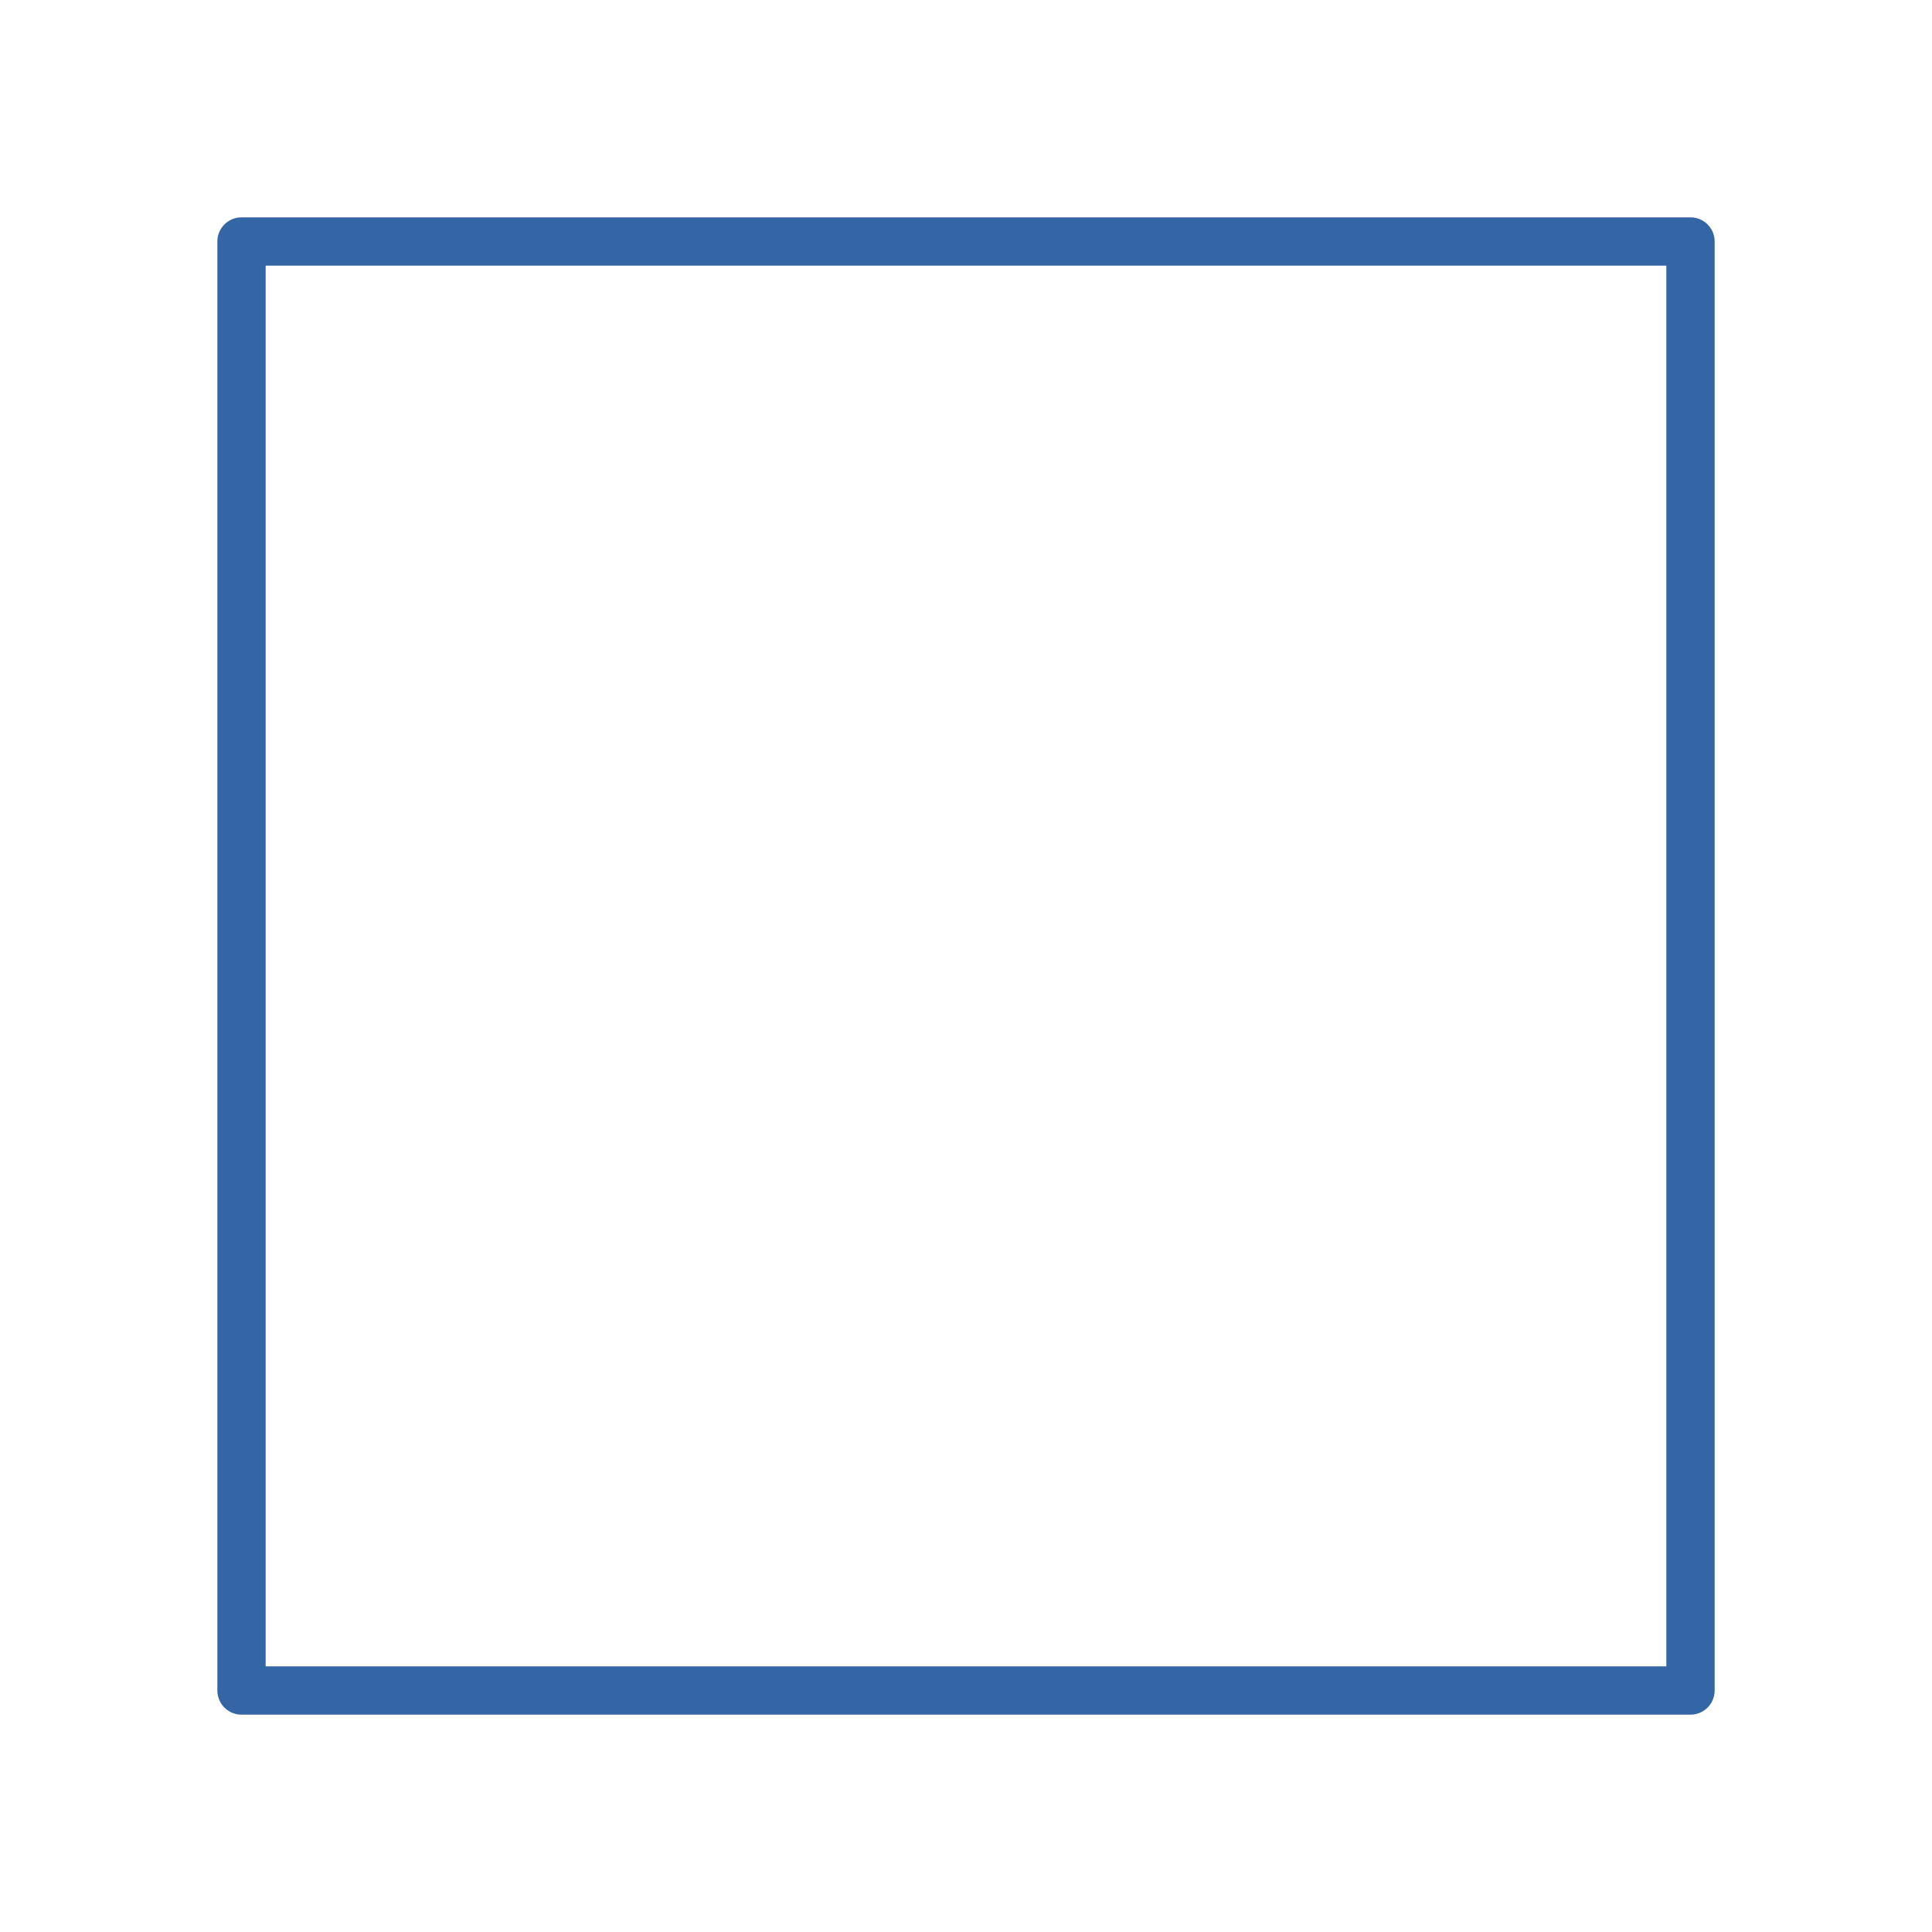
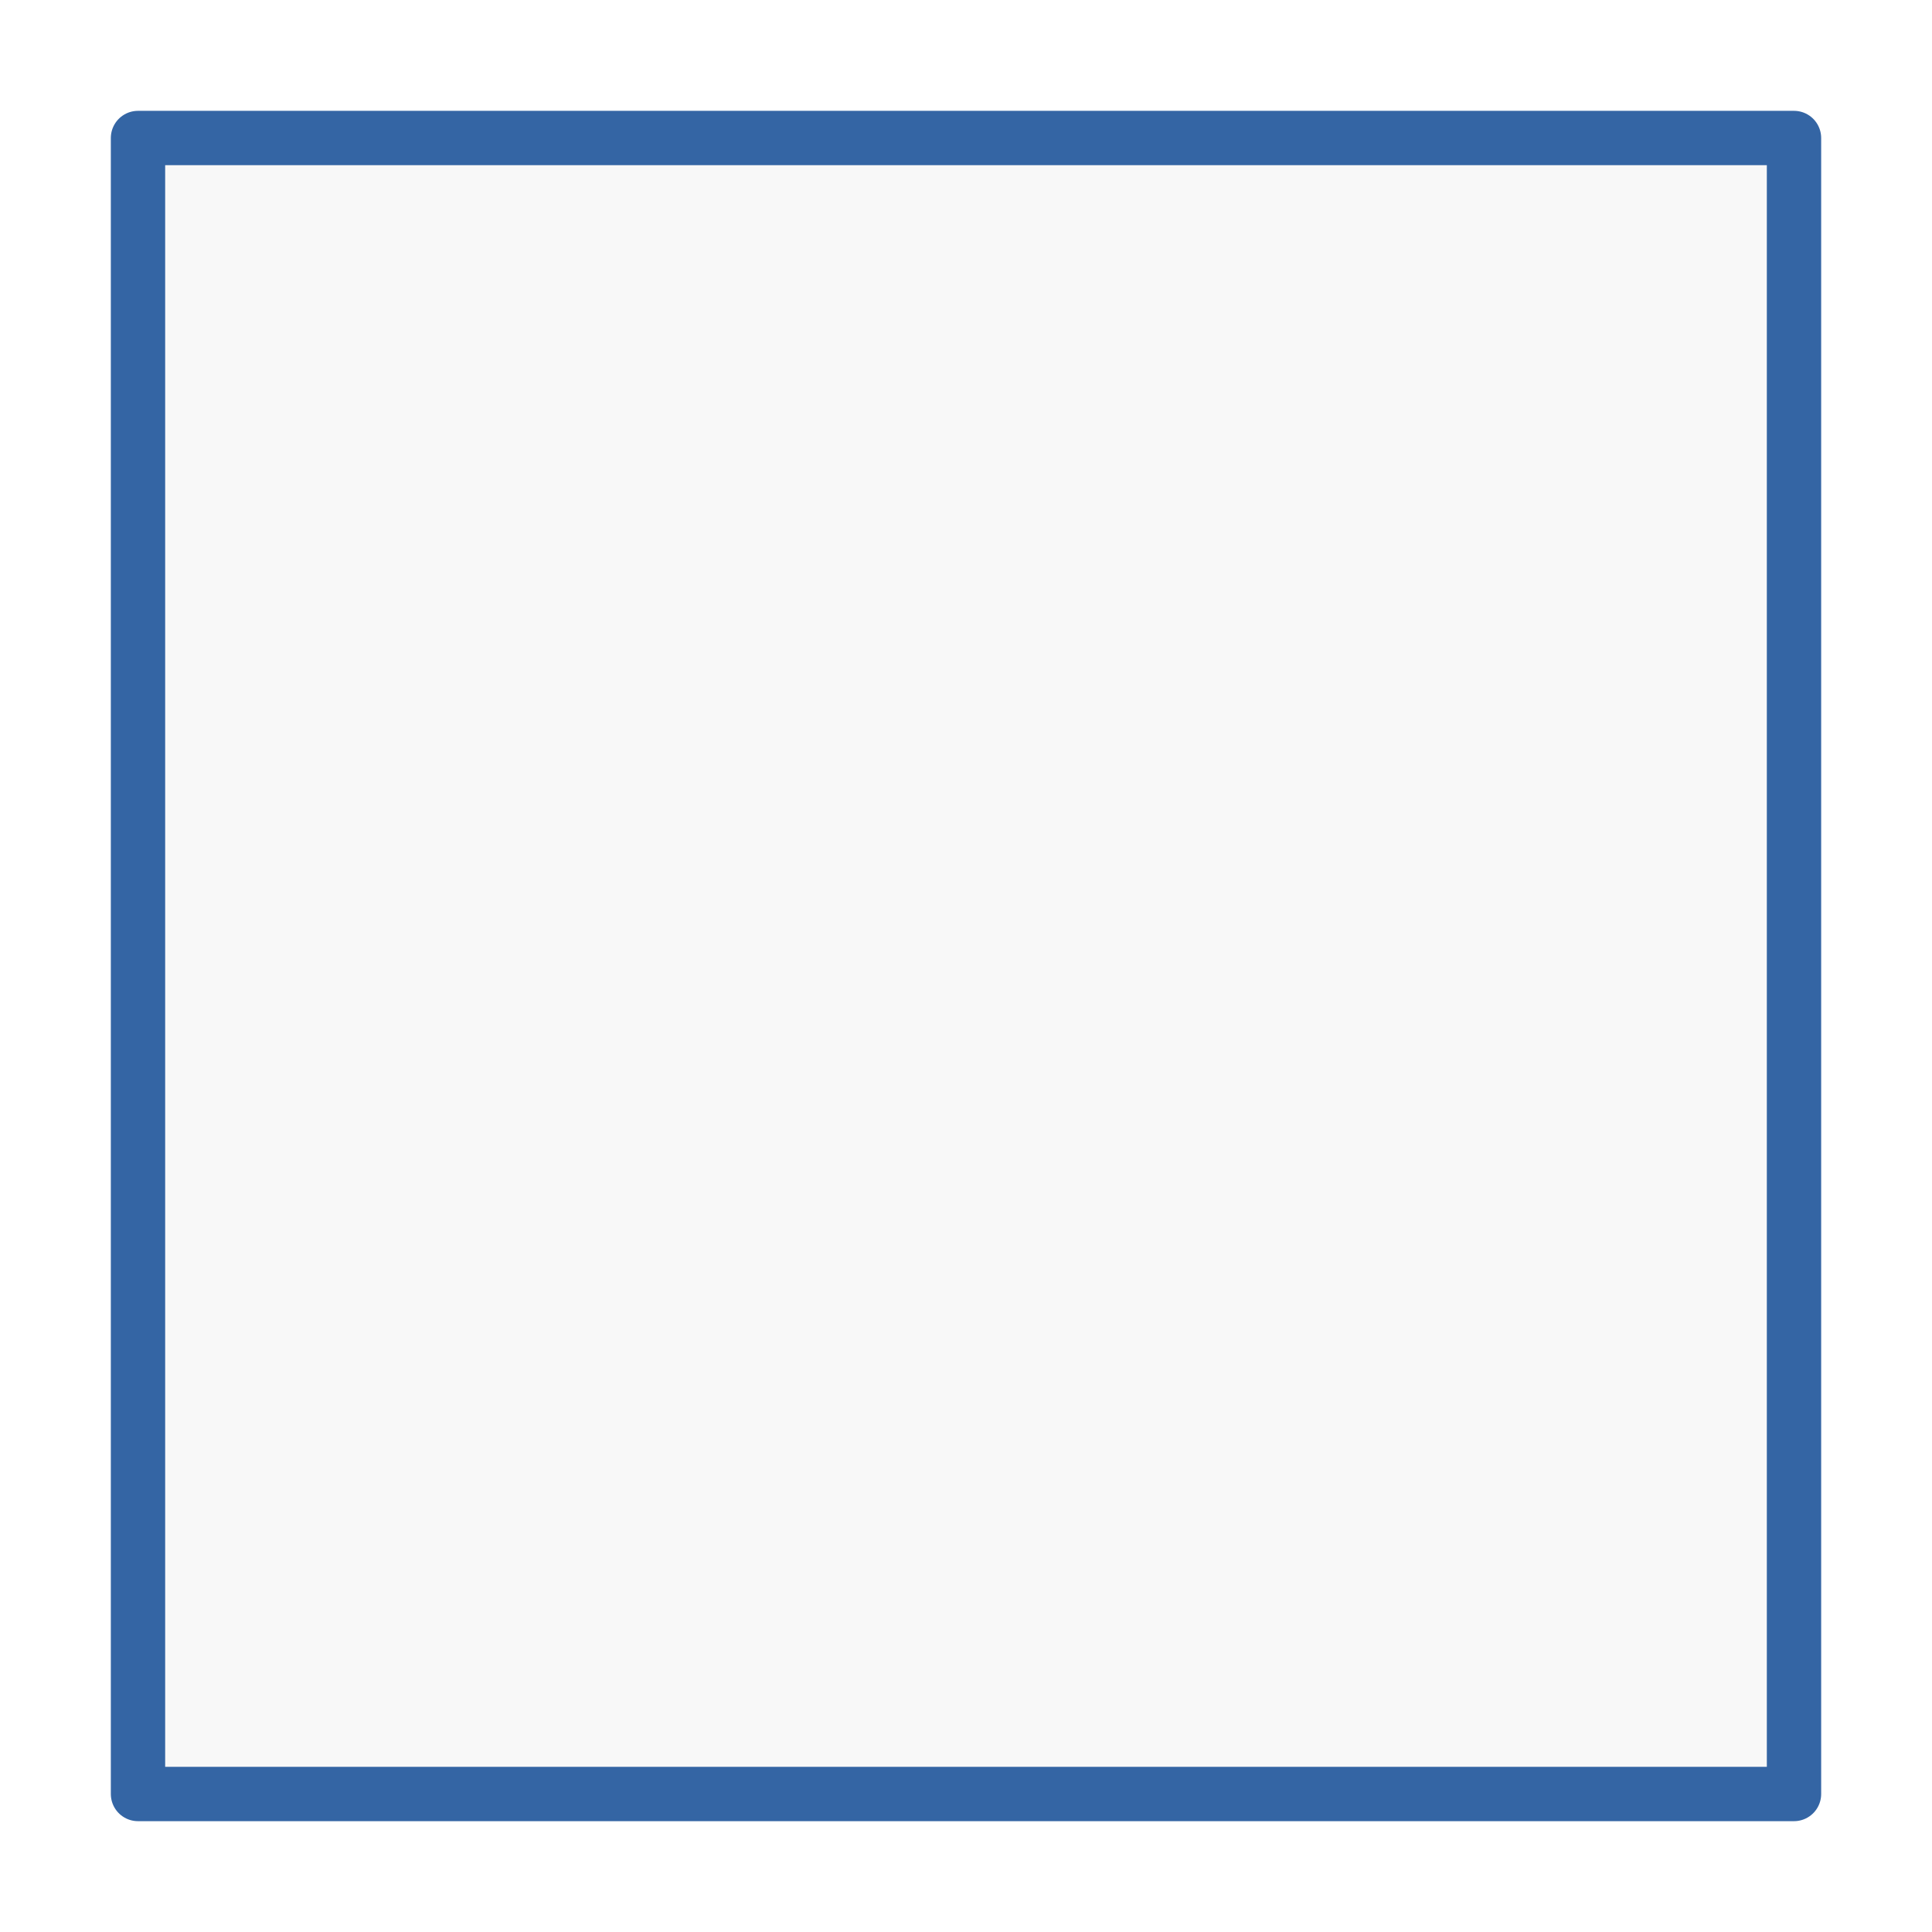
- <svg xmlns="http://www.w3.org/2000/svg" xmlns:ns1="http://xml.openoffice.org/svg/export" version="1.2" width="20mm" height="20mm" viewBox="0 0 2000 2000" preserveAspectRatio="xMidYMid" fill-rule="evenodd" stroke-width="28.222" stroke-linejoin="round" xml:space="preserve">
+ <svg xmlns="http://www.w3.org/2000/svg" xmlns:ns1="http://xml.openoffice.org/svg/export" version="1.2" width="17.78mm" height="17.78mm" viewBox="0 0 1778 1778" preserveAspectRatio="xMidYMid" fill-rule="evenodd" stroke-width="28.222" stroke-linejoin="round" xml:space="preserve">
  <defs class="ClipPathGroup">
    <clipPath id="presentation_clip_path" clipPathUnits="userSpaceOnUse">
-       <rect x="0" y="0" width="2000" height="2000" />
+       <rect x="0" y="0" width="1778" height="1778" />
    </clipPath>
    <clipPath id="presentation_clip_path_shrink" clipPathUnits="userSpaceOnUse">
-       <rect x="2" y="2" width="1996" height="1996" />
+       <rect x="1" y="1" width="1775" height="1775" />
    </clipPath>
  </defs>
  <defs class="TextShapeIndex">
    <g ns1:slide="id1" ns1:id-list="id3" />
  </defs>
  <defs class="EmbeddedBulletChars">
    <g id="bullet-char-template-57356" transform="scale(0.0004882812,-0.0004882812)">
      <path d="M 580,1141 L 1163,571 580,0 -4,571 580,1141 Z" />
    </g>
    <g id="bullet-char-template-57354" transform="scale(0.0004882812,-0.0004882812)">
      <path d="M 8,1128 L 1137,1128 1137,0 8,0 8,1128 Z" />
    </g>
    <g id="bullet-char-template-10146" transform="scale(0.0004882812,-0.0004882812)">
      <path d="M 174,0 L 602,739 174,1481 1456,739 174,0 Z M 1358,739 L 309,1346 659,739 1358,739 Z" />
    </g>
    <g id="bullet-char-template-10132" transform="scale(0.0004882812,-0.0004882812)">
      <path d="M 2015,739 L 1276,0 717,0 1260,543 174,543 174,936 1260,936 717,1481 1274,1481 2015,739 Z" />
    </g>
    <g id="bullet-char-template-10007" transform="scale(0.0004882812,-0.0004882812)">
      <path d="M 0,-2 C -7,14 -16,27 -25,37 L 356,567 C 262,823 215,952 215,954 215,979 228,992 255,992 264,992 276,990 289,987 310,991 331,999 354,1012 L 381,999 492,748 772,1049 836,1024 860,1049 C 881,1039 901,1025 922,1006 886,937 835,863 770,784 769,783 710,716 594,584 L 774,223 C 774,196 753,168 711,139 L 727,119 C 717,90 699,76 672,76 641,76 570,178 457,381 L 164,-76 C 142,-110 111,-127 72,-127 30,-127 9,-110 8,-76 1,-67 -2,-52 -2,-32 -2,-23 -1,-13 0,-2 Z" />
    </g>
    <g id="bullet-char-template-10004" transform="scale(0.0004882812,-0.0004882812)">
      <path d="M 285,-33 C 182,-33 111,30 74,156 52,228 41,333 41,471 41,549 55,616 82,672 116,743 169,778 240,778 293,778 328,747 346,684 L 369,508 C 377,444 397,411 428,410 L 1163,1116 C 1174,1127 1196,1133 1229,1133 1271,1133 1292,1118 1292,1087 L 1292,965 C 1292,929 1282,901 1262,881 L 442,47 C 390,-6 338,-33 285,-33 Z" />
    </g>
    <g id="bullet-char-template-9679" transform="scale(0.0004882812,-0.0004882812)">
      <path d="M 813,0 C 632,0 489,54 383,161 276,268 223,411 223,592 223,773 276,916 383,1023 489,1130 632,1184 813,1184 992,1184 1136,1130 1245,1023 1353,916 1407,772 1407,592 1407,412 1353,268 1245,161 1136,54 992,0 813,0 Z" />
    </g>
    <g id="bullet-char-template-8226" transform="scale(0.0004882812,-0.0004882812)">
      <path d="M 346,457 C 273,457 209,483 155,535 101,586 74,649 74,723 74,796 101,859 155,911 209,963 273,989 346,989 419,989 480,963 531,910 582,859 608,796 608,723 608,648 583,586 532,535 482,483 420,457 346,457 Z" />
    </g>
    <g id="bullet-char-template-8211" transform="scale(0.0004882812,-0.0004882812)">
      <path d="M -4,459 L 1135,459 1135,606 -4,606 -4,459 Z" />
    </g>
    <g id="bullet-char-template-61548" transform="scale(0.0004882812,-0.0004882812)">
      <path d="M 173,740 C 173,903 231,1043 346,1159 462,1274 601,1332 765,1332 928,1332 1067,1274 1183,1159 1299,1043 1357,903 1357,740 1357,577 1299,437 1183,322 1067,206 928,148 765,148 601,148 462,206 346,322 231,437 173,577 173,740 Z" />
    </g>
  </defs>
  <g>
    <g id="id2" class="Master_Slide">
      <g id="bg-id2" class="Background" />
      <g id="bo-id2" class="BackgroundObjects" />
    </g>
  </g>
  <g class="SlideGroup">
    <g>
      <g id="container-id1">
        <g id="id1" class="Slide" clip-path="url(#presentation_clip_path)">
          <g class="Page">
            <g class="com.sun.star.drawing.CustomShape">
              <g id="id3">
-                 <rect class="BoundingBox" stroke="none" fill="none" x="225" y="225" width="1551" height="1551" />
-                 <path fill="none" stroke="rgb(52,101,164)" stroke-width="50" stroke-linejoin="round" d="M 1000,1750 L 250,1750 250,250 1750,250 1750,1750 1000,1750 Z" />
+                 <rect class="BoundingBox" stroke="none" fill="none" x="102" y="102" width="1575" height="1575" />
+                 <path fill="rgb(248,248,248)" stroke="none" d="M 889,1651 L 127,1651 127,127 1651,127 1651,1651 889,1651 Z" />
+                 <path fill="none" stroke="rgb(52,101,164)" stroke-width="50" stroke-linejoin="round" d="M 889,1651 L 127,1651 127,127 1651,127 1651,1651 889,1651 Z" />
              </g>
            </g>
          </g>
        </g>
      </g>
    </g>
  </g>
</svg>
